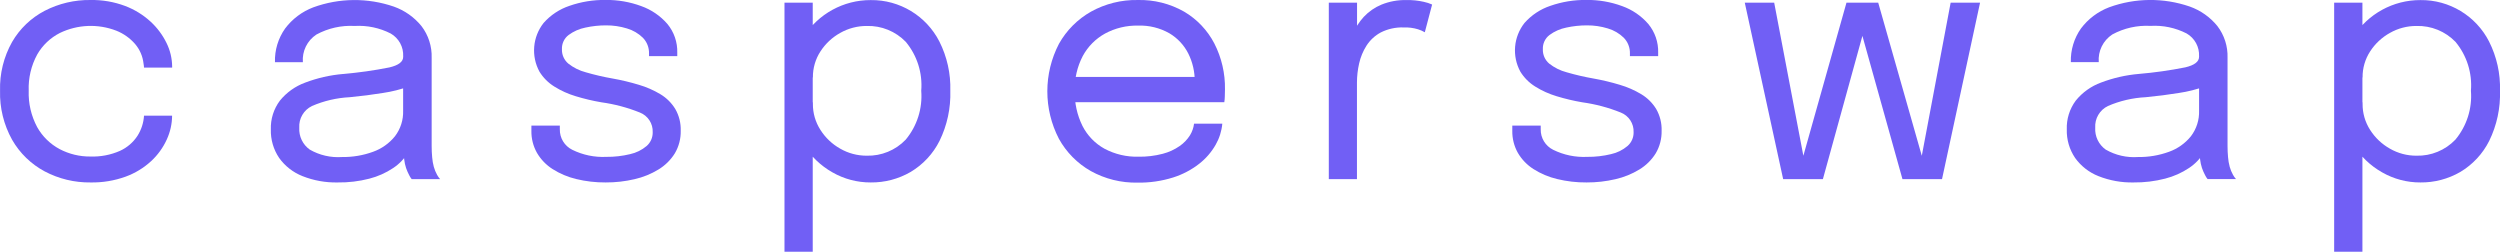
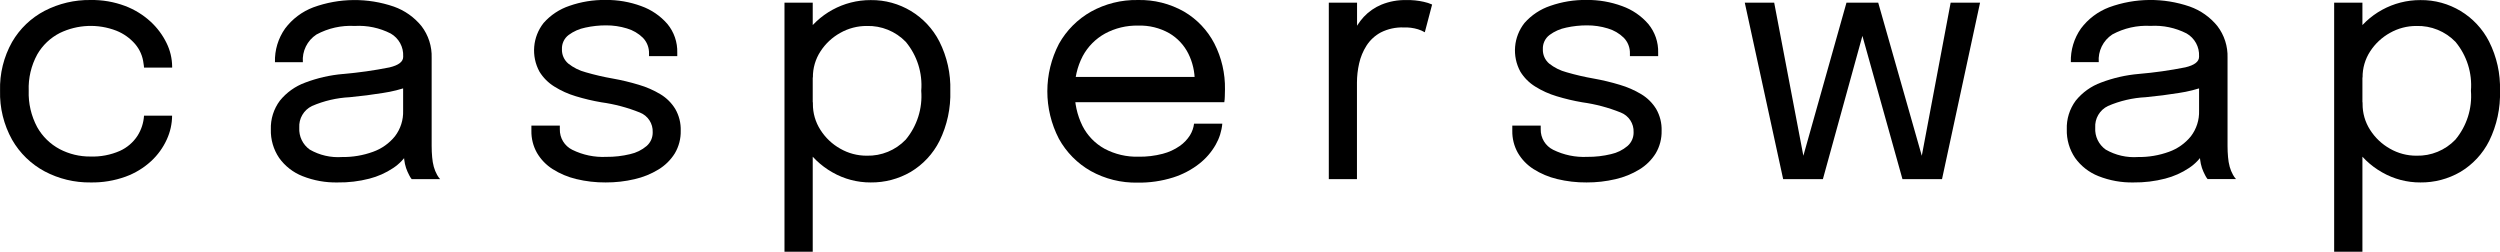
<svg xmlns="http://www.w3.org/2000/svg" width="184" height="18.528" viewBox="0 0 184 18.528">
  <g id="Group_1306" data-name="Group 1306" transform="translate(-4774 -39.592)">
    <g id="Group_1305" data-name="Group 1305">
-       <path id="Path_671" data-name="Path 671" d="M4780.665,53.02a7.024,7.024,0,0,1-3.375-.813,6.054,6.054,0,0,1-2.4-2.33,7.023,7.023,0,0,1-.886-3.608,6.919,6.919,0,0,1,.886-3.589,5.964,5.964,0,0,1,2.4-2.294,7.152,7.152,0,0,1,3.375-.794,6.9,6.9,0,0,1,2.531.434,5.81,5.81,0,0,1,1.884,1.155,5.307,5.307,0,0,1,1.181,1.584,3.993,3.993,0,0,1,.409,1.719v.085H4784.6a.92.92,0,0,0-.012-.141c-.008-.052-.016-.107-.025-.165a2.649,2.649,0,0,0-.623-1.436,3.581,3.581,0,0,0-1.37-.973,5.221,5.221,0,0,0-4.164.165,4.023,4.023,0,0,0-1.664,1.578,5.154,5.154,0,0,0-.629,2.672,5.288,5.288,0,0,0,.623,2.679,4.115,4.115,0,0,0,1.657,1.62,4.769,4.769,0,0,0,2.257.544,4.974,4.974,0,0,0,2.177-.416,3.042,3.042,0,0,0,1.29-1.106,3.117,3.117,0,0,0,.483-1.486h2.067a4.26,4.26,0,0,1-.392,1.755,4.962,4.962,0,0,1-1.149,1.59,5.609,5.609,0,0,1-1.877,1.143A7.2,7.2,0,0,1,4780.665,53.02Z" fill="#715ff5" />
-       <path id="Path_672" data-name="Path 672" d="M4798.851,53.02a6.64,6.64,0,0,1-2.587-.465,3.85,3.85,0,0,1-1.718-1.339,3.567,3.567,0,0,1-.612-2.1A3.352,3.352,0,0,1,4794.6,47a4.293,4.293,0,0,1,1.859-1.327,10.322,10.322,0,0,1,2.789-.636,30.684,30.684,0,0,0,3.412-.483q1.014-.239,1.014-.777v-.037a1.835,1.835,0,0,0-.917-1.681,5.164,5.164,0,0,0-2.654-.557,5.28,5.28,0,0,0-2.812.63,2.223,2.223,0,0,0-1,2.036h-2.054a4.078,4.078,0,0,1,.746-2.476,4.659,4.659,0,0,1,2.073-1.559,8.875,8.875,0,0,1,5.931-.055,4.6,4.6,0,0,1,2.031,1.431,3.65,3.65,0,0,1,.752,2.342v6.481c0,.286.012.563.037.832a3.937,3.937,0,0,0,.122.709,2.774,2.774,0,0,0,.244.594,1.635,1.635,0,0,0,.221.311h-2.092a1.4,1.4,0,0,1-.183-.287,3.832,3.832,0,0,1-.232-.532,3.078,3.078,0,0,1-.135-.617,6.049,6.049,0,0,1-.049-.777l.343.232a3.6,3.6,0,0,1-1.108,1.162,5.705,5.705,0,0,1-1.755.783A8.82,8.82,0,0,1,4798.851,53.02Zm.33-1.871a6.391,6.391,0,0,0,2.275-.385,3.65,3.65,0,0,0,1.614-1.144,2.937,2.937,0,0,0,.6-1.884v-2.58l.466.783a9.7,9.7,0,0,1-1.951.495q-1.169.191-2.44.312a7.994,7.994,0,0,0-2.783.648,1.659,1.659,0,0,0-.935,1.6,1.84,1.84,0,0,0,.771,1.608A4.177,4.177,0,0,0,4799.181,51.149Z" fill="#715ff5" />
-       <path id="Path_673" data-name="Path 673" d="M4818.578,53.02a8.9,8.9,0,0,1-2.171-.251,5.7,5.7,0,0,1-1.736-.733,3.514,3.514,0,0,1-1.15-1.193,3.186,3.186,0,0,1-.41-1.627v-.379h2.092v.269a1.645,1.645,0,0,0,.917,1.511,5.093,5.093,0,0,0,2.507.52,7.1,7.1,0,0,0,1.749-.2,2.806,2.806,0,0,0,1.217-.6,1.307,1.307,0,0,0,.446-1.014,1.489,1.489,0,0,0-.948-1.45,11.958,11.958,0,0,0-2.831-.752,15.23,15.23,0,0,1-1.883-.446,6.427,6.427,0,0,1-1.584-.716,3.358,3.358,0,0,1-1.089-1.094,3.265,3.265,0,0,1,.306-3.584,4.406,4.406,0,0,1,1.9-1.259,7.769,7.769,0,0,1,2.666-.434,7.341,7.341,0,0,1,2.617.452,4.582,4.582,0,0,1,1.927,1.315,3.176,3.176,0,0,1,.727,2.121v.245h-2.079v-.183a1.6,1.6,0,0,0-.452-1.168,2.79,2.79,0,0,0-1.174-.685,5.123,5.123,0,0,0-1.541-.226,7.07,7.07,0,0,0-1.517.164,3.078,3.078,0,0,0-1.235.545,1.242,1.242,0,0,0-.49,1.04,1.328,1.328,0,0,0,.459,1.057,3.5,3.5,0,0,0,1.3.649,18.562,18.562,0,0,0,1.975.458,16.764,16.764,0,0,1,1.92.459,6.747,6.747,0,0,1,1.6.7,3.227,3.227,0,0,1,1.088,1.083,3.016,3.016,0,0,1,.4,1.6,3.129,3.129,0,0,1-.434,1.664,3.626,3.626,0,0,1-1.2,1.186,5.863,5.863,0,0,1-1.761.715A9.1,9.1,0,0,1,4818.578,53.02Z" fill="#715ff5" />
-       <path id="Path_674" data-name="Path 674" d="M4831.738,58.12V39.787h2.079V58.12Zm6.347-5.1a5.614,5.614,0,0,1-2.813-.74,5.9,5.9,0,0,1-2.122-2.036,5.453,5.453,0,0,1-.813-2.96v-.122l1.492-.037v.11a3.473,3.473,0,0,0,.557,1.92,4.1,4.1,0,0,0,1.461,1.382,3.87,3.87,0,0,0,1.944.514,3.83,3.83,0,0,0,2.869-1.18,5,5,0,0,0,1.143-3.6,4.99,4.99,0,0,0-1.138-3.6,3.843,3.843,0,0,0-2.874-1.168,3.916,3.916,0,0,0-1.944.508,4.094,4.094,0,0,0-1.461,1.364,3.434,3.434,0,0,0-.557,1.919l-1.492-.048a5.355,5.355,0,0,1,.813-2.948,5.829,5.829,0,0,1,4.935-2.7,5.6,5.6,0,0,1,5.051,3.045,7.552,7.552,0,0,1,.807,3.632,7.845,7.845,0,0,1-.794,3.687,5.56,5.56,0,0,1-2.129,2.287A5.722,5.722,0,0,1,4838.085,53.02Z" fill="#715ff5" />
-       <path id="Path_675" data-name="Path 675" d="M4852.259,47.113V45.254H4862.3l-.367.612V45.6a4.52,4.52,0,0,0-.471-2.061,3.63,3.63,0,0,0-1.4-1.5,4.37,4.37,0,0,0-2.3-.563,4.9,4.9,0,0,0-2.434.587,4.136,4.136,0,0,0-1.639,1.657,5.229,5.229,0,0,0-.587,2.55,5.535,5.535,0,0,0,.569,2.593,3.984,3.984,0,0,0,1.62,1.675,5.034,5.034,0,0,0,2.5.587,6.609,6.609,0,0,0,1.786-.214,3.9,3.9,0,0,0,1.253-.575,2.748,2.748,0,0,0,.753-.788,2.135,2.135,0,0,0,.3-.856h2.079a3.8,3.8,0,0,1-.489,1.553,4.774,4.774,0,0,1-1.211,1.4,6.111,6.111,0,0,1-1.92,1.009,8.262,8.262,0,0,1-2.617.379,6.8,6.8,0,0,1-3.449-.856,6.141,6.141,0,0,1-2.342-2.373,7.584,7.584,0,0,1,.006-6.989,6.192,6.192,0,0,1,2.36-2.367,6.839,6.839,0,0,1,3.437-.855,6.57,6.57,0,0,1,3.412.855,5.838,5.838,0,0,1,2.226,2.343,7.142,7.142,0,0,1,.783,3.381c0,.13,0,.3-.012.514a2.863,2.863,0,0,1-.037.428Z" fill="#715ff5" />
-       <path id="Path_676" data-name="Path 676" d="M4871.8,52.775V39.787h2.079v3.987l-.685-.245a5.036,5.036,0,0,1,.367-1.424,4.369,4.369,0,0,1,.813-1.272,3.723,3.723,0,0,1,1.3-.9,4.6,4.6,0,0,1,1.834-.336,5.225,5.225,0,0,1,1.279.128,3.04,3.04,0,0,1,.617.2l-.538,2.042a2.428,2.428,0,0,0-.5-.22,3.235,3.235,0,0,0-1.057-.135,3.463,3.463,0,0,0-1.682.367,2.849,2.849,0,0,0-1.052.972,4.1,4.1,0,0,0-.544,1.315,6.421,6.421,0,0,0-.159,1.407v7.105Z" fill="#715ff5" />
-       <path id="Path_677" data-name="Path 677" d="M4890.772,53.02a8.894,8.894,0,0,1-2.171-.251,5.706,5.706,0,0,1-1.736-.733,3.516,3.516,0,0,1-1.15-1.193,3.2,3.2,0,0,1-.41-1.627v-.379h2.092v.269a1.646,1.646,0,0,0,.917,1.511,5.1,5.1,0,0,0,2.507.52,7.1,7.1,0,0,0,1.749-.2,2.8,2.8,0,0,0,1.216-.6,1.306,1.306,0,0,0,.447-1.014,1.489,1.489,0,0,0-.948-1.45,11.971,11.971,0,0,0-2.831-.752,15.217,15.217,0,0,1-1.883-.446,6.435,6.435,0,0,1-1.584-.716,3.358,3.358,0,0,1-1.089-1.094,3.264,3.264,0,0,1,.306-3.584,4.4,4.4,0,0,1,1.9-1.259,7.769,7.769,0,0,1,2.666-.434,7.346,7.346,0,0,1,2.617.452,4.574,4.574,0,0,1,1.926,1.315,3.172,3.172,0,0,1,.728,2.121v.245h-2.079v-.183a1.6,1.6,0,0,0-.452-1.168,2.8,2.8,0,0,0-1.174-.685,5.125,5.125,0,0,0-1.542-.226,7.065,7.065,0,0,0-1.516.164,3.084,3.084,0,0,0-1.235.545,1.244,1.244,0,0,0-.489,1.04,1.326,1.326,0,0,0,.458,1.057,3.494,3.494,0,0,0,1.3.649,18.517,18.517,0,0,0,1.975.458,16.879,16.879,0,0,1,1.92.459,6.747,6.747,0,0,1,1.6.7,3.246,3.246,0,0,1,1.088,1.083,3.021,3.021,0,0,1,.4,1.6,3.129,3.129,0,0,1-.434,1.664,3.626,3.626,0,0,1-1.2,1.186,5.868,5.868,0,0,1-1.761.715A9.1,9.1,0,0,1,4890.772,53.02Z" fill="#715ff5" />
-       <path id="Path_678" data-name="Path 678" d="M4905.24,52.775l-2.825-12.988h2.165l2.3,12.071h-.379l3.4-12.071h1.847l-3.583,12.988Zm8.781,0-3.632-12.988h1.847l3.436,12.071h-.379l2.275-12.071h2.165l-2.8,12.988Z" fill="#715ff5" />
-       <path id="Path_679" data-name="Path 679" d="M4931.033,53.02a6.644,6.644,0,0,1-2.587-.465,3.851,3.851,0,0,1-1.718-1.339,3.564,3.564,0,0,1-.612-2.1,3.354,3.354,0,0,1,.661-2.121,4.3,4.3,0,0,1,1.859-1.327,10.322,10.322,0,0,1,2.789-.636,30.679,30.679,0,0,0,3.412-.483q1.014-.239,1.014-.777v-.037a1.835,1.835,0,0,0-.917-1.681,5.165,5.165,0,0,0-2.654-.557,5.282,5.282,0,0,0-2.812.63,2.223,2.223,0,0,0-1,2.036h-2.054a4.088,4.088,0,0,1,.746-2.476,4.661,4.661,0,0,1,2.073-1.559,8.875,8.875,0,0,1,5.931-.055,4.6,4.6,0,0,1,2.031,1.431,3.644,3.644,0,0,1,.752,2.342v6.481q0,.429.037.832a3.937,3.937,0,0,0,.122.709,2.724,2.724,0,0,0,.244.594,1.613,1.613,0,0,0,.221.311h-2.092a1.4,1.4,0,0,1-.183-.287,3.775,3.775,0,0,1-.232-.532,3.18,3.18,0,0,1-.135-.617,6.14,6.14,0,0,1-.049-.777l.343.232a3.6,3.6,0,0,1-1.107,1.162,5.713,5.713,0,0,1-1.756.783A8.822,8.822,0,0,1,4931.033,53.02Zm.33-1.871a6.392,6.392,0,0,0,2.275-.385,3.65,3.65,0,0,0,1.614-1.144,2.94,2.94,0,0,0,.6-1.884v-2.58l.466.783a9.7,9.7,0,0,1-1.951.495q-1.169.191-2.44.312a7.991,7.991,0,0,0-2.783.648,1.659,1.659,0,0,0-.935,1.6,1.839,1.839,0,0,0,.771,1.608A4.176,4.176,0,0,0,4931.363,51.149Z" fill="#715ff5" />
-       <path id="Path_680" data-name="Path 680" d="M4945.794,58.12V39.787h2.08V58.12Zm6.348-5.1a5.617,5.617,0,0,1-2.813-.74,5.9,5.9,0,0,1-2.122-2.036,5.445,5.445,0,0,1-.813-2.96v-.122l1.492-.037v.11a3.48,3.48,0,0,0,.556,1.92,4.114,4.114,0,0,0,1.462,1.382,3.868,3.868,0,0,0,1.945.514,3.824,3.824,0,0,0,2.867-1.18,5,5,0,0,0,1.144-3.6,5,5,0,0,0-1.137-3.6,3.848,3.848,0,0,0-2.874-1.168,3.914,3.914,0,0,0-1.945.508,4.109,4.109,0,0,0-1.462,1.364,3.441,3.441,0,0,0-.556,1.919l-1.492-.048a5.347,5.347,0,0,1,.813-2.948,5.829,5.829,0,0,1,4.935-2.7,5.6,5.6,0,0,1,5.051,3.045,7.546,7.546,0,0,1,.807,3.632,7.839,7.839,0,0,1-.795,3.687,5.558,5.558,0,0,1-2.128,2.287A5.725,5.725,0,0,1,4952.142,53.02Z" fill="#715ff5" />
+       <path id="Path_671" data-name="Path 671" d="M4780.665,53.02a7.024,7.024,0,0,1-3.375-.813,6.054,6.054,0,0,1-2.4-2.33,7.023,7.023,0,0,1-.886-3.608,6.919,6.919,0,0,1,.886-3.589,5.964,5.964,0,0,1,2.4-2.294,7.152,7.152,0,0,1,3.375-.794,6.9,6.9,0,0,1,2.531.434,5.81,5.81,0,0,1,1.884,1.155,5.307,5.307,0,0,1,1.181,1.584,3.993,3.993,0,0,1,.409,1.719v.085H4784.6a.92.92,0,0,0-.012-.141c-.008-.052-.016-.107-.025-.165a2.649,2.649,0,0,0-.623-1.436,3.581,3.581,0,0,0-1.37-.973,5.221,5.221,0,0,0-4.164.165,4.023,4.023,0,0,0-1.664,1.578,5.154,5.154,0,0,0-.629,2.672,5.288,5.288,0,0,0,.623,2.679,4.115,4.115,0,0,0,1.657,1.62,4.769,4.769,0,0,0,2.257.544,4.974,4.974,0,0,0,2.177-.416,3.042,3.042,0,0,0,1.29-1.106,3.117,3.117,0,0,0,.483-1.486h2.067a4.26,4.26,0,0,1-.392,1.755,4.962,4.962,0,0,1-1.149,1.59,5.609,5.609,0,0,1-1.877,1.143A7.2,7.2,0,0,1,4780.665,53.02Z" />
+       <path id="Path_672" data-name="Path 672" d="M4798.851,53.02a6.64,6.64,0,0,1-2.587-.465,3.85,3.85,0,0,1-1.718-1.339,3.567,3.567,0,0,1-.612-2.1A3.352,3.352,0,0,1,4794.6,47a4.293,4.293,0,0,1,1.859-1.327,10.322,10.322,0,0,1,2.789-.636,30.684,30.684,0,0,0,3.412-.483q1.014-.239,1.014-.777v-.037a1.835,1.835,0,0,0-.917-1.681,5.164,5.164,0,0,0-2.654-.557,5.28,5.28,0,0,0-2.812.63,2.223,2.223,0,0,0-1,2.036h-2.054a4.078,4.078,0,0,1,.746-2.476,4.659,4.659,0,0,1,2.073-1.559,8.875,8.875,0,0,1,5.931-.055,4.6,4.6,0,0,1,2.031,1.431,3.65,3.65,0,0,1,.752,2.342v6.481c0,.286.012.563.037.832a3.937,3.937,0,0,0,.122.709,2.774,2.774,0,0,0,.244.594,1.635,1.635,0,0,0,.221.311h-2.092a1.4,1.4,0,0,1-.183-.287,3.832,3.832,0,0,1-.232-.532,3.078,3.078,0,0,1-.135-.617,6.049,6.049,0,0,1-.049-.777l.343.232a3.6,3.6,0,0,1-1.108,1.162,5.705,5.705,0,0,1-1.755.783A8.82,8.82,0,0,1,4798.851,53.02Zm.33-1.871a6.391,6.391,0,0,0,2.275-.385,3.65,3.65,0,0,0,1.614-1.144,2.937,2.937,0,0,0,.6-1.884v-2.58l.466.783a9.7,9.7,0,0,1-1.951.495q-1.169.191-2.44.312a7.994,7.994,0,0,0-2.783.648,1.659,1.659,0,0,0-.935,1.6,1.84,1.84,0,0,0,.771,1.608A4.177,4.177,0,0,0,4799.181,51.149Z" />
+       <path id="Path_673" data-name="Path 673" d="M4818.578,53.02a8.9,8.9,0,0,1-2.171-.251,5.7,5.7,0,0,1-1.736-.733,3.514,3.514,0,0,1-1.15-1.193,3.186,3.186,0,0,1-.41-1.627v-.379h2.092v.269a1.645,1.645,0,0,0,.917,1.511,5.093,5.093,0,0,0,2.507.52,7.1,7.1,0,0,0,1.749-.2,2.806,2.806,0,0,0,1.217-.6,1.307,1.307,0,0,0,.446-1.014,1.489,1.489,0,0,0-.948-1.45,11.958,11.958,0,0,0-2.831-.752,15.23,15.23,0,0,1-1.883-.446,6.427,6.427,0,0,1-1.584-.716,3.358,3.358,0,0,1-1.089-1.094,3.265,3.265,0,0,1,.306-3.584,4.406,4.406,0,0,1,1.9-1.259,7.769,7.769,0,0,1,2.666-.434,7.341,7.341,0,0,1,2.617.452,4.582,4.582,0,0,1,1.927,1.315,3.176,3.176,0,0,1,.727,2.121v.245h-2.079v-.183a1.6,1.6,0,0,0-.452-1.168,2.79,2.79,0,0,0-1.174-.685,5.123,5.123,0,0,0-1.541-.226,7.07,7.07,0,0,0-1.517.164,3.078,3.078,0,0,0-1.235.545,1.242,1.242,0,0,0-.49,1.04,1.328,1.328,0,0,0,.459,1.057,3.5,3.5,0,0,0,1.3.649,18.562,18.562,0,0,0,1.975.458,16.764,16.764,0,0,1,1.92.459,6.747,6.747,0,0,1,1.6.7,3.227,3.227,0,0,1,1.088,1.083,3.016,3.016,0,0,1,.4,1.6,3.129,3.129,0,0,1-.434,1.664,3.626,3.626,0,0,1-1.2,1.186,5.863,5.863,0,0,1-1.761.715A9.1,9.1,0,0,1,4818.578,53.02Z" />
+       <path id="Path_674" data-name="Path 674" d="M4831.738,58.12V39.787h2.079V58.12Zm6.347-5.1a5.614,5.614,0,0,1-2.813-.74,5.9,5.9,0,0,1-2.122-2.036,5.453,5.453,0,0,1-.813-2.96v-.122l1.492-.037v.11a3.473,3.473,0,0,0,.557,1.92,4.1,4.1,0,0,0,1.461,1.382,3.87,3.87,0,0,0,1.944.514,3.83,3.83,0,0,0,2.869-1.18,5,5,0,0,0,1.143-3.6,4.99,4.99,0,0,0-1.138-3.6,3.843,3.843,0,0,0-2.874-1.168,3.916,3.916,0,0,0-1.944.508,4.094,4.094,0,0,0-1.461,1.364,3.434,3.434,0,0,0-.557,1.919l-1.492-.048a5.355,5.355,0,0,1,.813-2.948,5.829,5.829,0,0,1,4.935-2.7,5.6,5.6,0,0,1,5.051,3.045,7.552,7.552,0,0,1,.807,3.632,7.845,7.845,0,0,1-.794,3.687,5.56,5.56,0,0,1-2.129,2.287A5.722,5.722,0,0,1,4838.085,53.02Z" />
+       <path id="Path_675" data-name="Path 675" d="M4852.259,47.113V45.254H4862.3l-.367.612V45.6a4.52,4.52,0,0,0-.471-2.061,3.63,3.63,0,0,0-1.4-1.5,4.37,4.37,0,0,0-2.3-.563,4.9,4.9,0,0,0-2.434.587,4.136,4.136,0,0,0-1.639,1.657,5.229,5.229,0,0,0-.587,2.55,5.535,5.535,0,0,0,.569,2.593,3.984,3.984,0,0,0,1.62,1.675,5.034,5.034,0,0,0,2.5.587,6.609,6.609,0,0,0,1.786-.214,3.9,3.9,0,0,0,1.253-.575,2.748,2.748,0,0,0,.753-.788,2.135,2.135,0,0,0,.3-.856h2.079a3.8,3.8,0,0,1-.489,1.553,4.774,4.774,0,0,1-1.211,1.4,6.111,6.111,0,0,1-1.92,1.009,8.262,8.262,0,0,1-2.617.379,6.8,6.8,0,0,1-3.449-.856,6.141,6.141,0,0,1-2.342-2.373,7.584,7.584,0,0,1,.006-6.989,6.192,6.192,0,0,1,2.36-2.367,6.839,6.839,0,0,1,3.437-.855,6.57,6.57,0,0,1,3.412.855,5.838,5.838,0,0,1,2.226,2.343,7.142,7.142,0,0,1,.783,3.381c0,.13,0,.3-.012.514a2.863,2.863,0,0,1-.037.428Z" />
+       <path id="Path_676" data-name="Path 676" d="M4871.8,52.775V39.787h2.079v3.987l-.685-.245a5.036,5.036,0,0,1,.367-1.424,4.369,4.369,0,0,1,.813-1.272,3.723,3.723,0,0,1,1.3-.9,4.6,4.6,0,0,1,1.834-.336,5.225,5.225,0,0,1,1.279.128,3.04,3.04,0,0,1,.617.2l-.538,2.042a2.428,2.428,0,0,0-.5-.22,3.235,3.235,0,0,0-1.057-.135,3.463,3.463,0,0,0-1.682.367,2.849,2.849,0,0,0-1.052.972,4.1,4.1,0,0,0-.544,1.315,6.421,6.421,0,0,0-.159,1.407v7.105Z" />
+       <path id="Path_677" data-name="Path 677" d="M4890.772,53.02a8.894,8.894,0,0,1-2.171-.251,5.706,5.706,0,0,1-1.736-.733,3.516,3.516,0,0,1-1.15-1.193,3.2,3.2,0,0,1-.41-1.627v-.379h2.092v.269a1.646,1.646,0,0,0,.917,1.511,5.1,5.1,0,0,0,2.507.52,7.1,7.1,0,0,0,1.749-.2,2.8,2.8,0,0,0,1.216-.6,1.306,1.306,0,0,0,.447-1.014,1.489,1.489,0,0,0-.948-1.45,11.971,11.971,0,0,0-2.831-.752,15.217,15.217,0,0,1-1.883-.446,6.435,6.435,0,0,1-1.584-.716,3.358,3.358,0,0,1-1.089-1.094,3.264,3.264,0,0,1,.306-3.584,4.4,4.4,0,0,1,1.9-1.259,7.769,7.769,0,0,1,2.666-.434,7.346,7.346,0,0,1,2.617.452,4.574,4.574,0,0,1,1.926,1.315,3.172,3.172,0,0,1,.728,2.121v.245h-2.079v-.183a1.6,1.6,0,0,0-.452-1.168,2.8,2.8,0,0,0-1.174-.685,5.125,5.125,0,0,0-1.542-.226,7.065,7.065,0,0,0-1.516.164,3.084,3.084,0,0,0-1.235.545,1.244,1.244,0,0,0-.489,1.04,1.326,1.326,0,0,0,.458,1.057,3.494,3.494,0,0,0,1.3.649,18.517,18.517,0,0,0,1.975.458,16.879,16.879,0,0,1,1.92.459,6.747,6.747,0,0,1,1.6.7,3.246,3.246,0,0,1,1.088,1.083,3.021,3.021,0,0,1,.4,1.6,3.129,3.129,0,0,1-.434,1.664,3.626,3.626,0,0,1-1.2,1.186,5.868,5.868,0,0,1-1.761.715A9.1,9.1,0,0,1,4890.772,53.02Z" />
+       <path id="Path_678" data-name="Path 678" d="M4905.24,52.775l-2.825-12.988h2.165l2.3,12.071h-.379l3.4-12.071h1.847l-3.583,12.988Zm8.781,0-3.632-12.988h1.847l3.436,12.071h-.379l2.275-12.071h2.165l-2.8,12.988Z" />
+       <path id="Path_679" data-name="Path 679" d="M4931.033,53.02a6.644,6.644,0,0,1-2.587-.465,3.851,3.851,0,0,1-1.718-1.339,3.564,3.564,0,0,1-.612-2.1,3.354,3.354,0,0,1,.661-2.121,4.3,4.3,0,0,1,1.859-1.327,10.322,10.322,0,0,1,2.789-.636,30.679,30.679,0,0,0,3.412-.483q1.014-.239,1.014-.777v-.037a1.835,1.835,0,0,0-.917-1.681,5.165,5.165,0,0,0-2.654-.557,5.282,5.282,0,0,0-2.812.63,2.223,2.223,0,0,0-1,2.036h-2.054a4.088,4.088,0,0,1,.746-2.476,4.661,4.661,0,0,1,2.073-1.559,8.875,8.875,0,0,1,5.931-.055,4.6,4.6,0,0,1,2.031,1.431,3.644,3.644,0,0,1,.752,2.342v6.481q0,.429.037.832a3.937,3.937,0,0,0,.122.709,2.724,2.724,0,0,0,.244.594,1.613,1.613,0,0,0,.221.311h-2.092a1.4,1.4,0,0,1-.183-.287,3.775,3.775,0,0,1-.232-.532,3.18,3.18,0,0,1-.135-.617,6.14,6.14,0,0,1-.049-.777l.343.232a3.6,3.6,0,0,1-1.107,1.162,5.713,5.713,0,0,1-1.756.783A8.822,8.822,0,0,1,4931.033,53.02Zm.33-1.871a6.392,6.392,0,0,0,2.275-.385,3.65,3.65,0,0,0,1.614-1.144,2.94,2.94,0,0,0,.6-1.884v-2.58l.466.783a9.7,9.7,0,0,1-1.951.495q-1.169.191-2.44.312a7.991,7.991,0,0,0-2.783.648,1.659,1.659,0,0,0-.935,1.6,1.839,1.839,0,0,0,.771,1.608A4.176,4.176,0,0,0,4931.363,51.149Z" />
+       <path id="Path_680" data-name="Path 680" d="M4945.794,58.12V39.787h2.08V58.12Zm6.348-5.1a5.617,5.617,0,0,1-2.813-.74,5.9,5.9,0,0,1-2.122-2.036,5.445,5.445,0,0,1-.813-2.96v-.122l1.492-.037v.11a3.48,3.48,0,0,0,.556,1.92,4.114,4.114,0,0,0,1.462,1.382,3.868,3.868,0,0,0,1.945.514,3.824,3.824,0,0,0,2.867-1.18,5,5,0,0,0,1.144-3.6,5,5,0,0,0-1.137-3.6,3.848,3.848,0,0,0-2.874-1.168,3.914,3.914,0,0,0-1.945.508,4.109,4.109,0,0,0-1.462,1.364,3.441,3.441,0,0,0-.556,1.919l-1.492-.048a5.347,5.347,0,0,1,.813-2.948,5.829,5.829,0,0,1,4.935-2.7,5.6,5.6,0,0,1,5.051,3.045,7.546,7.546,0,0,1,.807,3.632,7.839,7.839,0,0,1-.795,3.687,5.558,5.558,0,0,1-2.128,2.287A5.725,5.725,0,0,1,4952.142,53.02Z" />
    </g>
  </g>
</svg>
